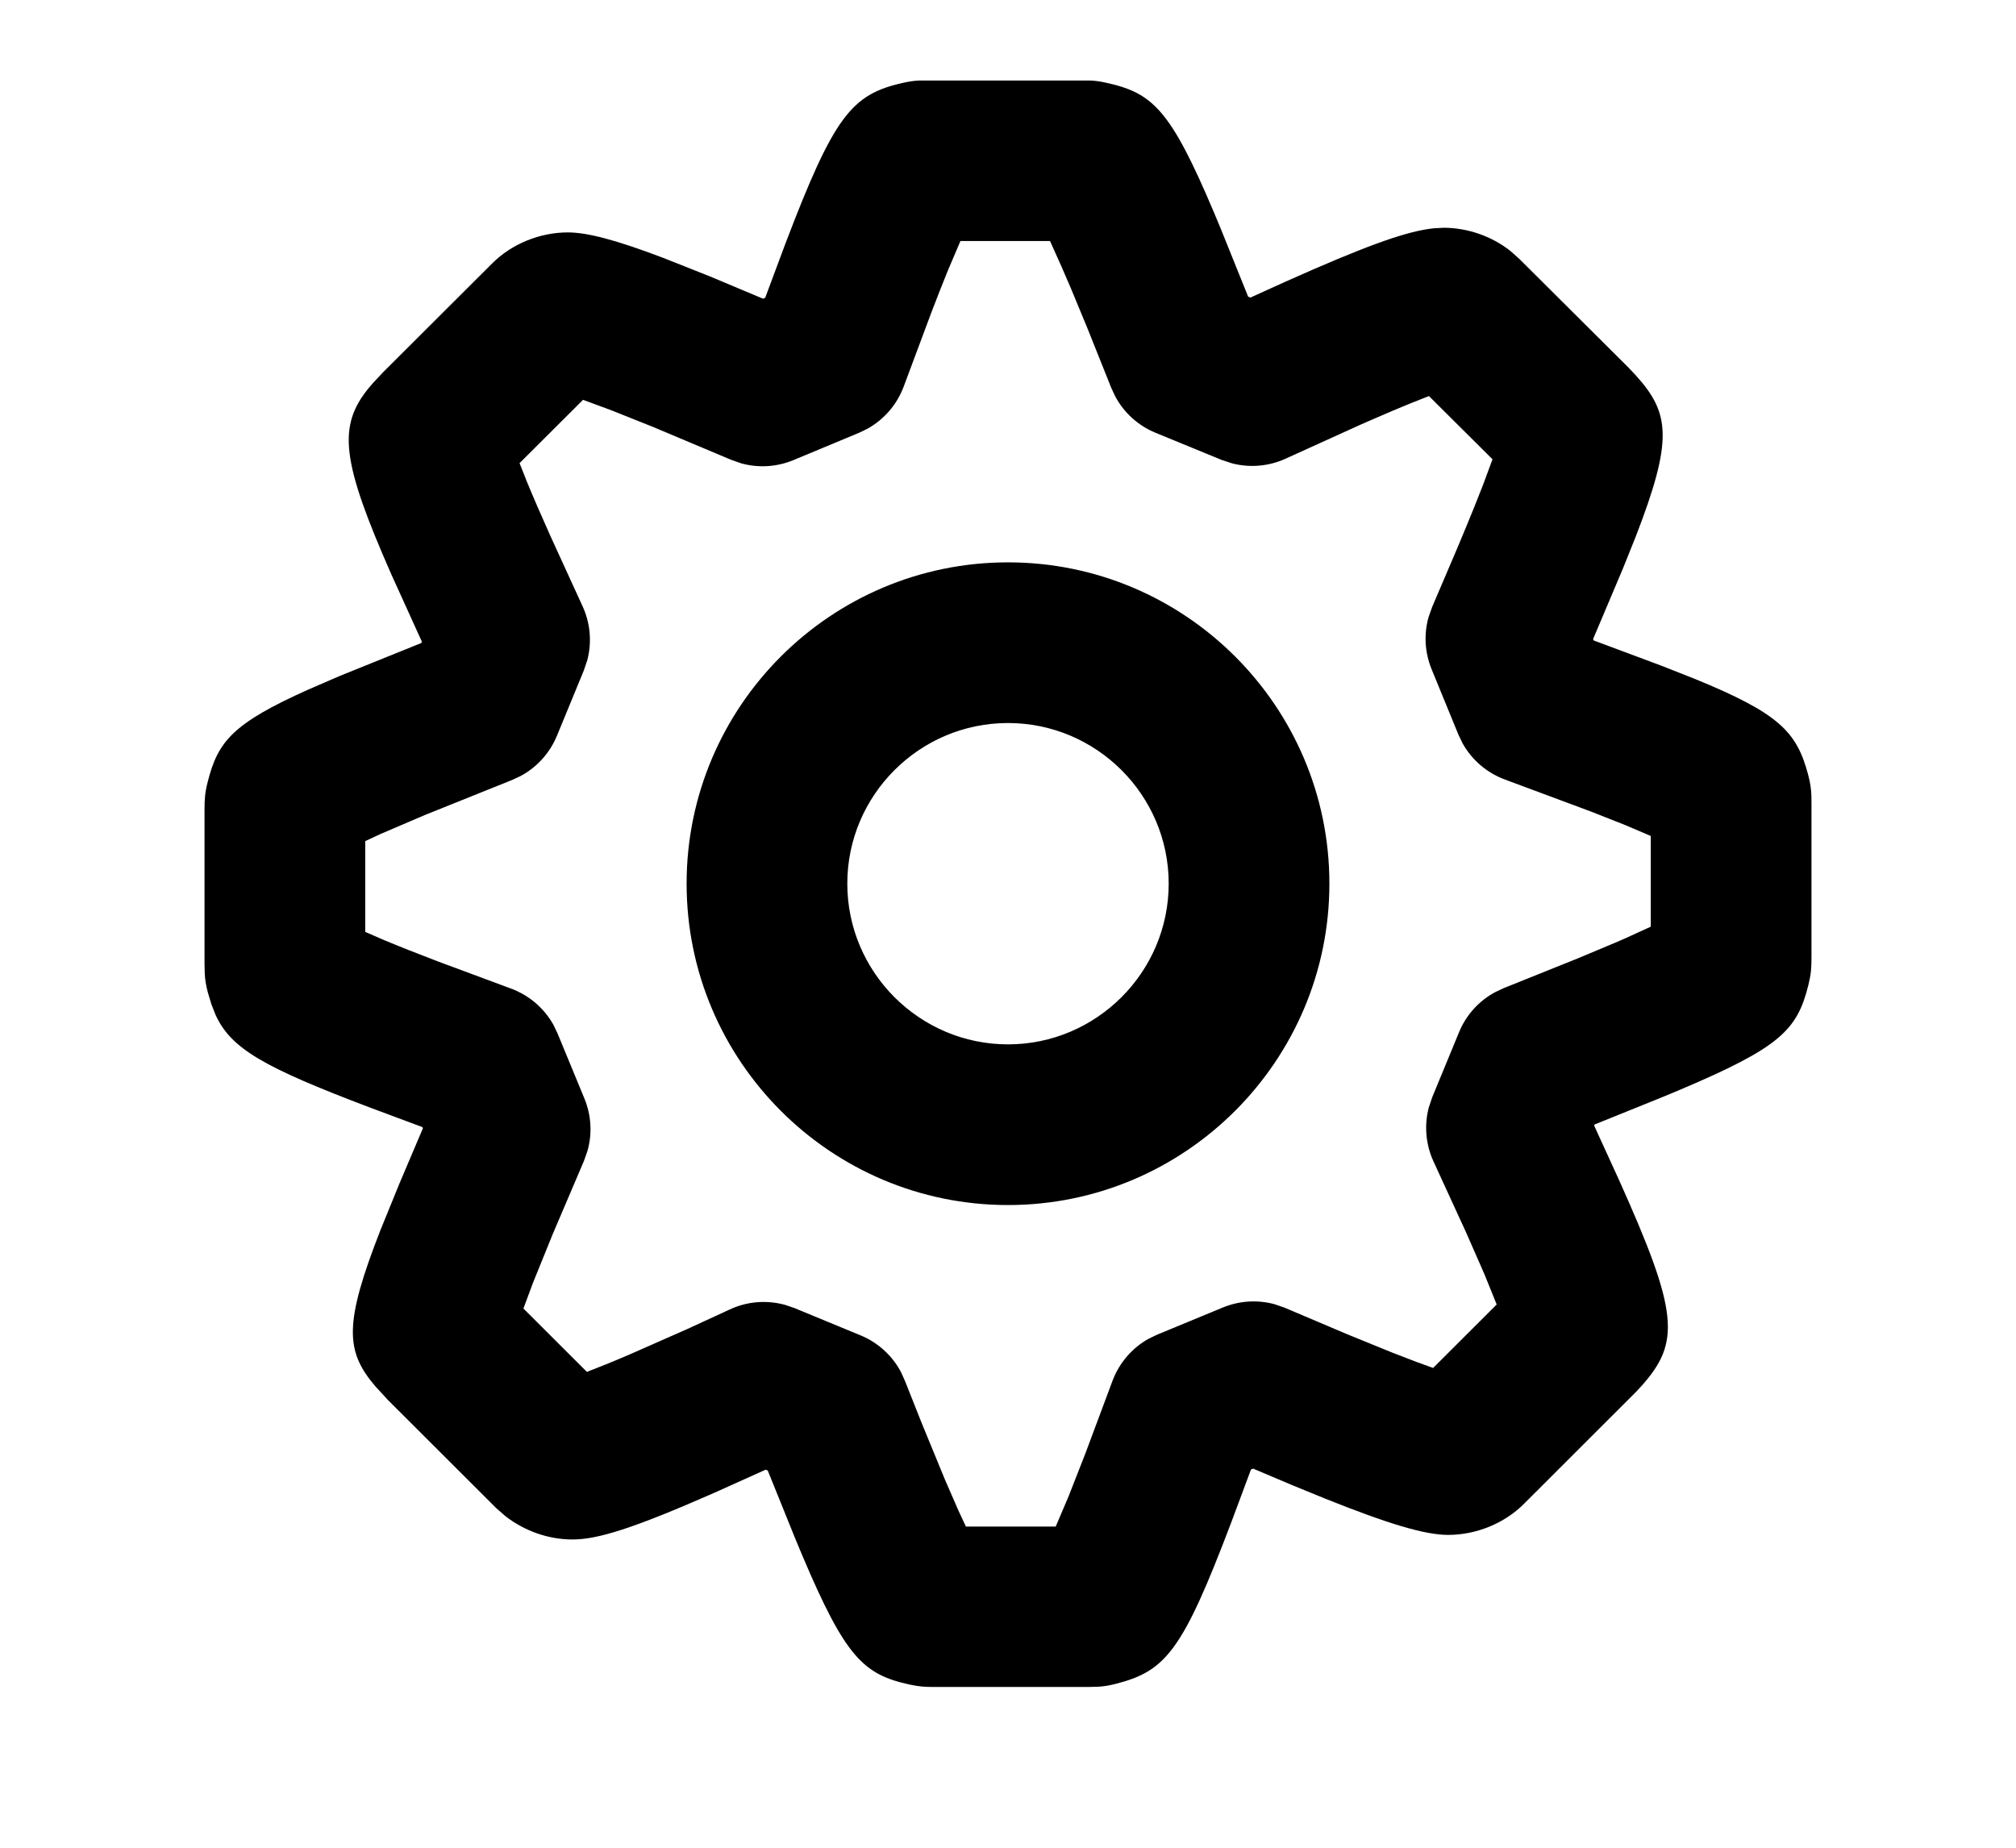
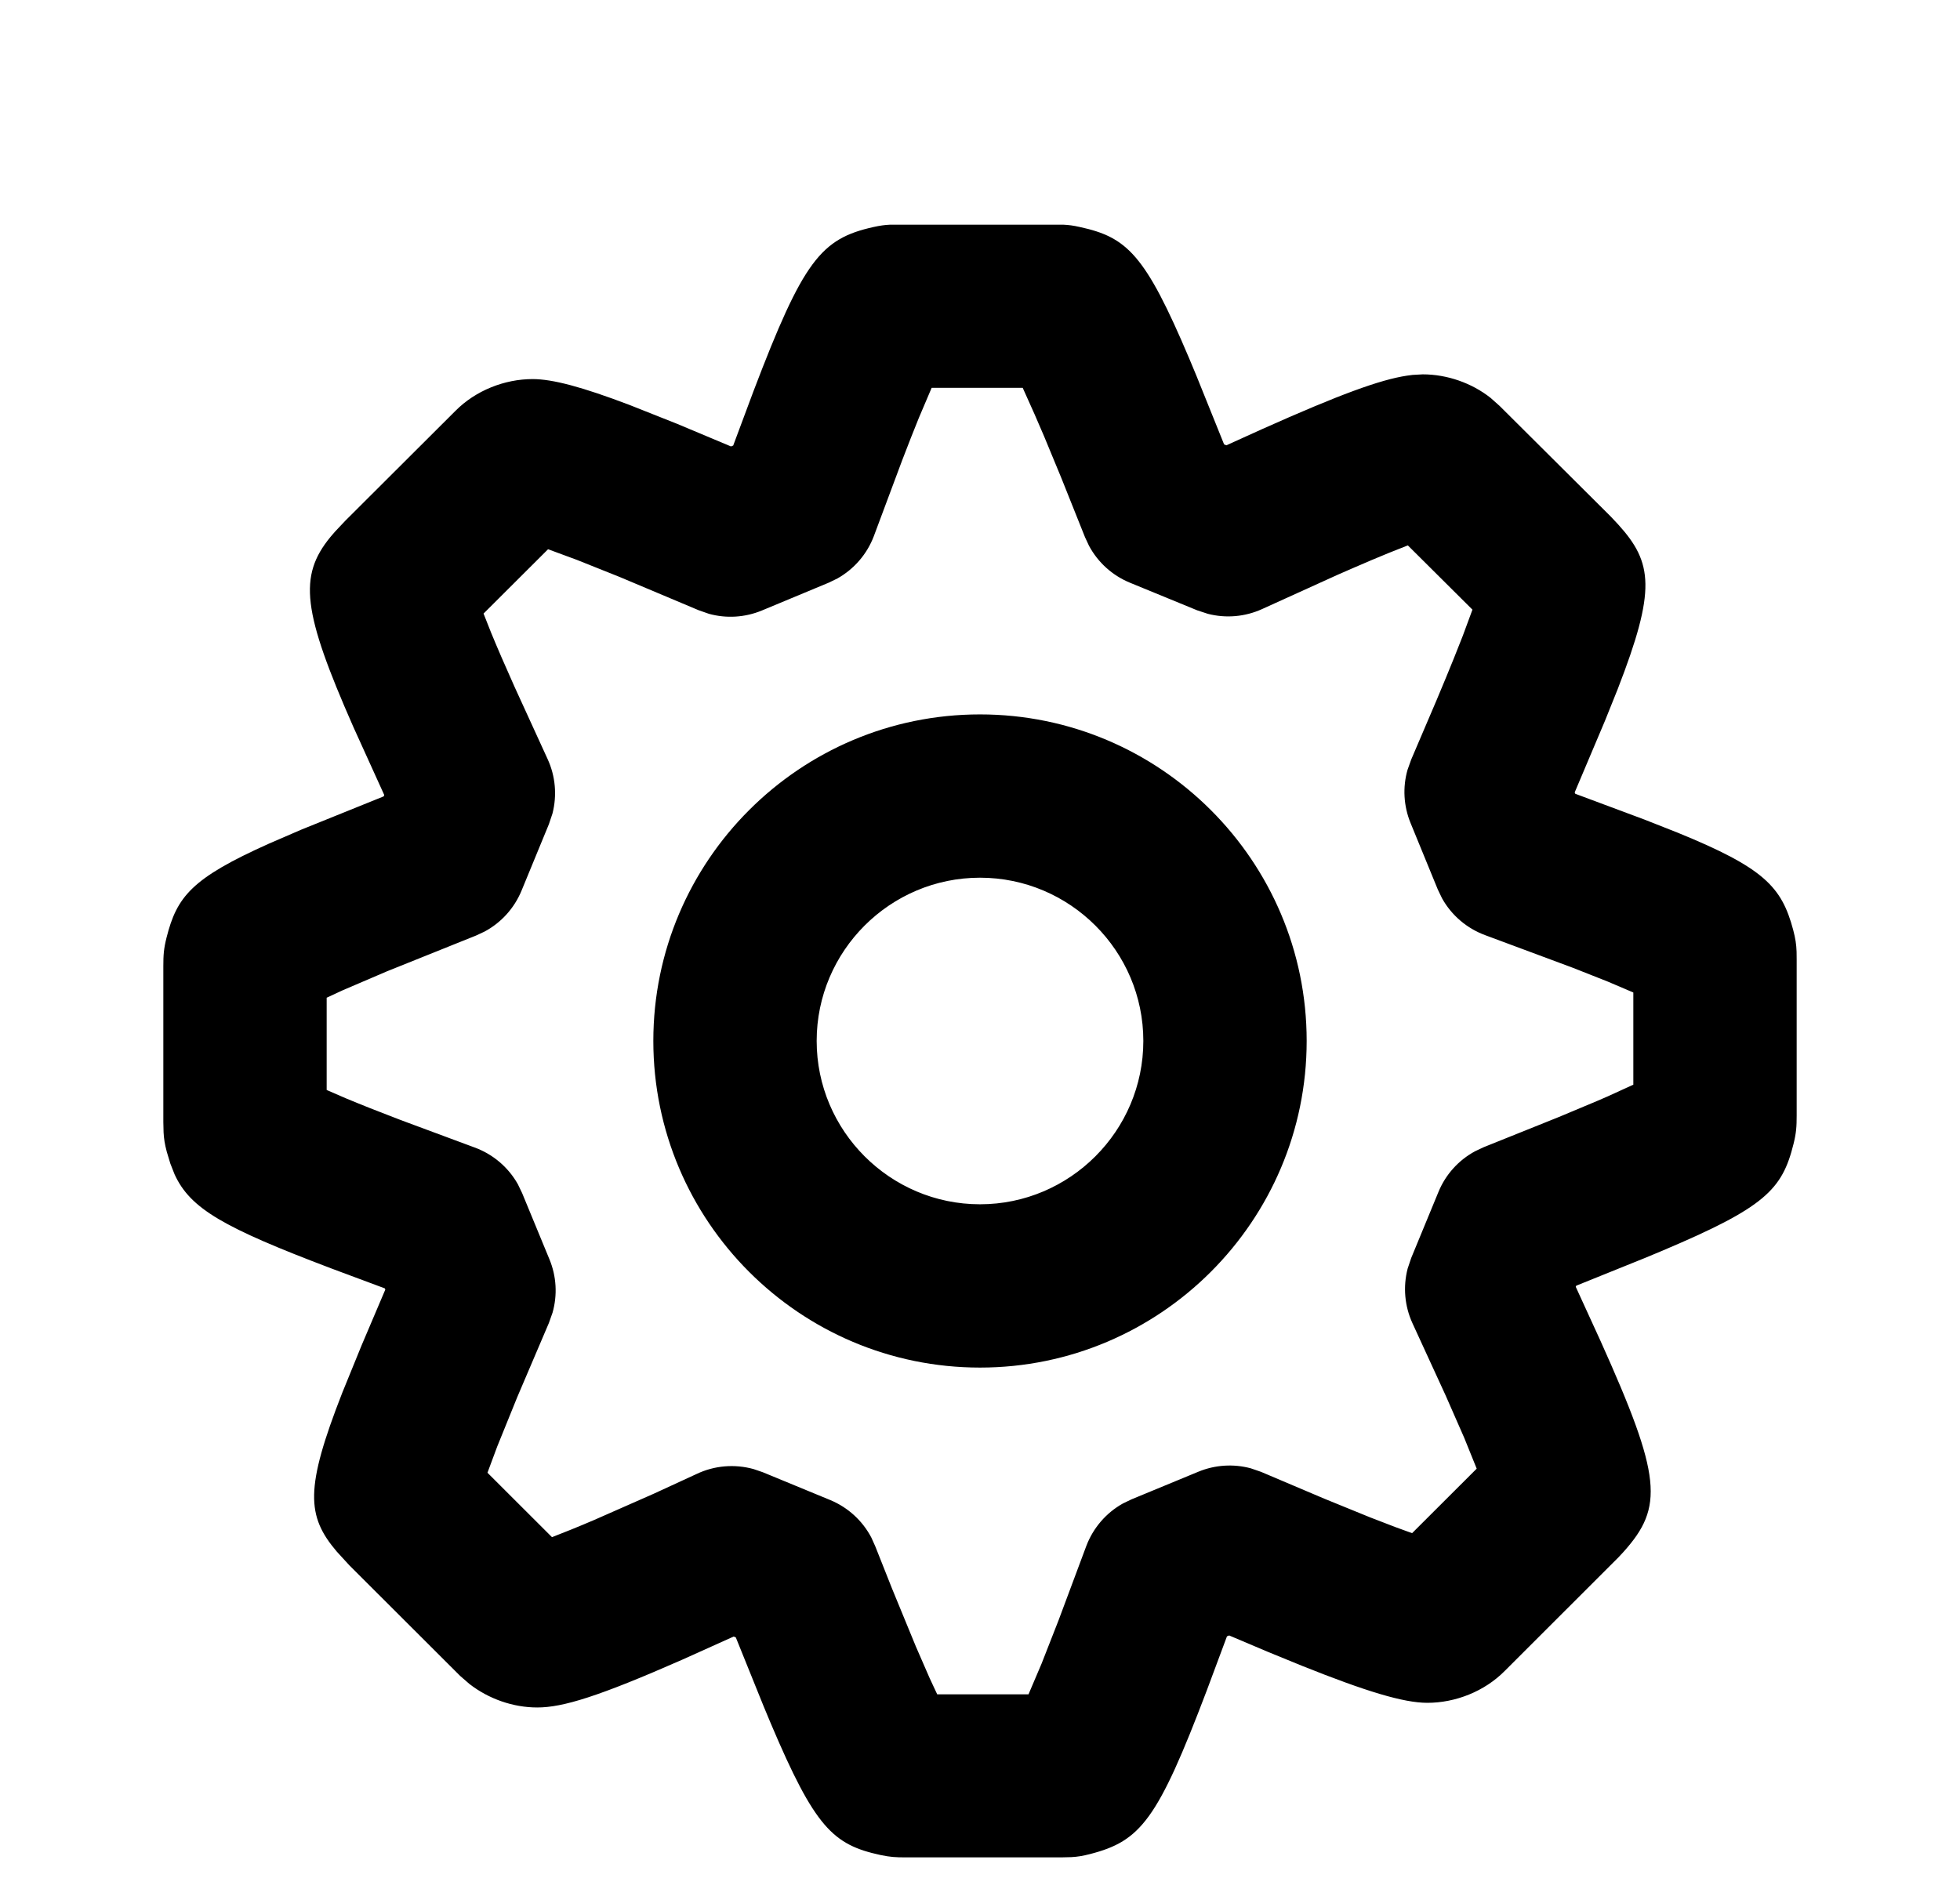
- <svg xmlns="http://www.w3.org/2000/svg" height="22" viewBox="0 1 24 23" width="24">
+ <svg xmlns="http://www.w3.org/2000/svg" height="23" viewBox="0 -0.5 24 22.5" width="24">
  <path d="m10.898 2.002h2.123c.064.003.121.01.2.028.58.126.801.335 1.341 1.611l.088.211.339.841.028.011.437-.198c.953-.426 1.444-.605 1.774-.655l.068-.009.125-.007c.297 0 .6.105.832.289l.11.098 1.357 1.351.094.1c.426.47.466.802-.005 2.016l-.157.391-.37.875.007.017.847.316.408.161c1.055.431 1.272.661 1.413 1.189.028.106.039.179.042.269l.001.098v1.908c0 .136-.005.212-.038.346-.14.564-.349.778-1.617 1.314l-.209.087-.835.337-.006.014.302.66c.751 1.669.777 2.035.284 2.585l-.062.067-1.393 1.392c-.249.252-.605.391-.948.391-.292 0-.75-.139-1.532-.452l-.418-.171-.477-.202-.027.011-.246.66c-.603 1.589-.81 1.846-1.429 2.006-.092.024-.157.034-.231.038l-.123.003h-1.909c-.119 0-.186-.004-.305-.029-.58-.126-.802-.335-1.343-1.612l-.088-.211-.34-.842-.026-.011-.635.286c-1.016.447-1.456.583-1.77.583-.294 0-.593-.103-.831-.288l-.114-.099-1.355-1.353-.155-.169c-.372-.437-.39-.776.066-1.943l.238-.584.29-.682-.006-.015-.657-.245c-1.318-.5-1.724-.73-1.917-1.151l-.052-.132-.044-.146c-.025-.094-.035-.161-.039-.237l-.003-.126v-1.909c0-.137.005-.214.039-.349.127-.504.307-.728 1.256-1.153l.393-.17 1.01-.408.007-.017-.378-.833c-.623-1.415-.675-1.846-.281-2.327l.054-.063.127-.135 1.35-1.347c.247-.249.601-.389.945-.389.246 0 .608.097 1.187.317l.582.231.66.277.027-.011.248-.665c.609-1.6.826-1.868 1.468-2.011.081-.018.139-.026.204-.029zm1.625 1.998h-1.115l-.157.369c-.06.147-.127.318-.203.516l-.348.932c-.084.221-.242.403-.446.518l-.105.051-.819.341c-.207.086-.435.1-.649.041l-.126-.044-.969-.408-.523-.209-.352-.13-.79.788.093.235c.036.088.078.187.126.298l.161.365.404.883c.097.21.117.446.06.668l-.044.131-.335.814c-.089.215-.249.392-.453.501l-.105.049-1.088.437-.544.233-.196.091v1.13l.235.102c.089.037.189.078.3.122l.371.144.902.335c.227.082.416.243.533.451l.052.108.335.812c.086.208.099.438.038.653l-.045.127-.389.912-.244.602-.119.32.79.789.235-.093c.087-.035.182-.075.285-.119l.726-.32.523-.241c.219-.105.467-.125.699-.061l.114.039.824.34c.218.09.397.254.505.461l.048.107.205.517.292.71.169.388.092.197h1.118l.16-.376.208-.531.339-.908c.084-.223.243-.407.448-.522l.106-.051.82-.339c.204-.084.43-.098.641-.041l.125.043.773.328.564.23.309.119.204.074.791-.79-.152-.376-.229-.522-.405-.882c-.097-.211-.117-.447-.06-.669l.044-.131.334-.81c.088-.214.247-.389.449-.498l.104-.049.921-.37.47-.197.129-.056.313-.143v-1.129l-.314-.134-.425-.168-1.072-.399c-.227-.083-.415-.244-.531-.452l-.052-.108-.334-.815c-.085-.208-.098-.437-.037-.651l.045-.126.31-.726c.081-.192.151-.362.212-.513l.109-.275.119-.322-.791-.787-.235.093c-.13.053-.279.116-.449.19l-.176.077-.923.419c-.21.096-.445.116-.666.059l-.131-.043-.823-.338c-.216-.089-.392-.249-.501-.452l-.049-.105-.291-.728-.211-.51-.117-.271zm-.523 4c2.206 0 4 1.793 4 3.999 0 2.206-1.794 4.001-4 4.001-2.207 0-4-1.794-4-4.001 0-2.206 1.794-3.999 4-3.999zm0 2c-1.102 0-2.0.898-2 1.999 0 1.102.899 2.001 2 2.001 1.101 0 2-.899 2-2.001 0-1.101-.898-1.999-2-1.999z" fill-rule="evenodd" />
</svg>
